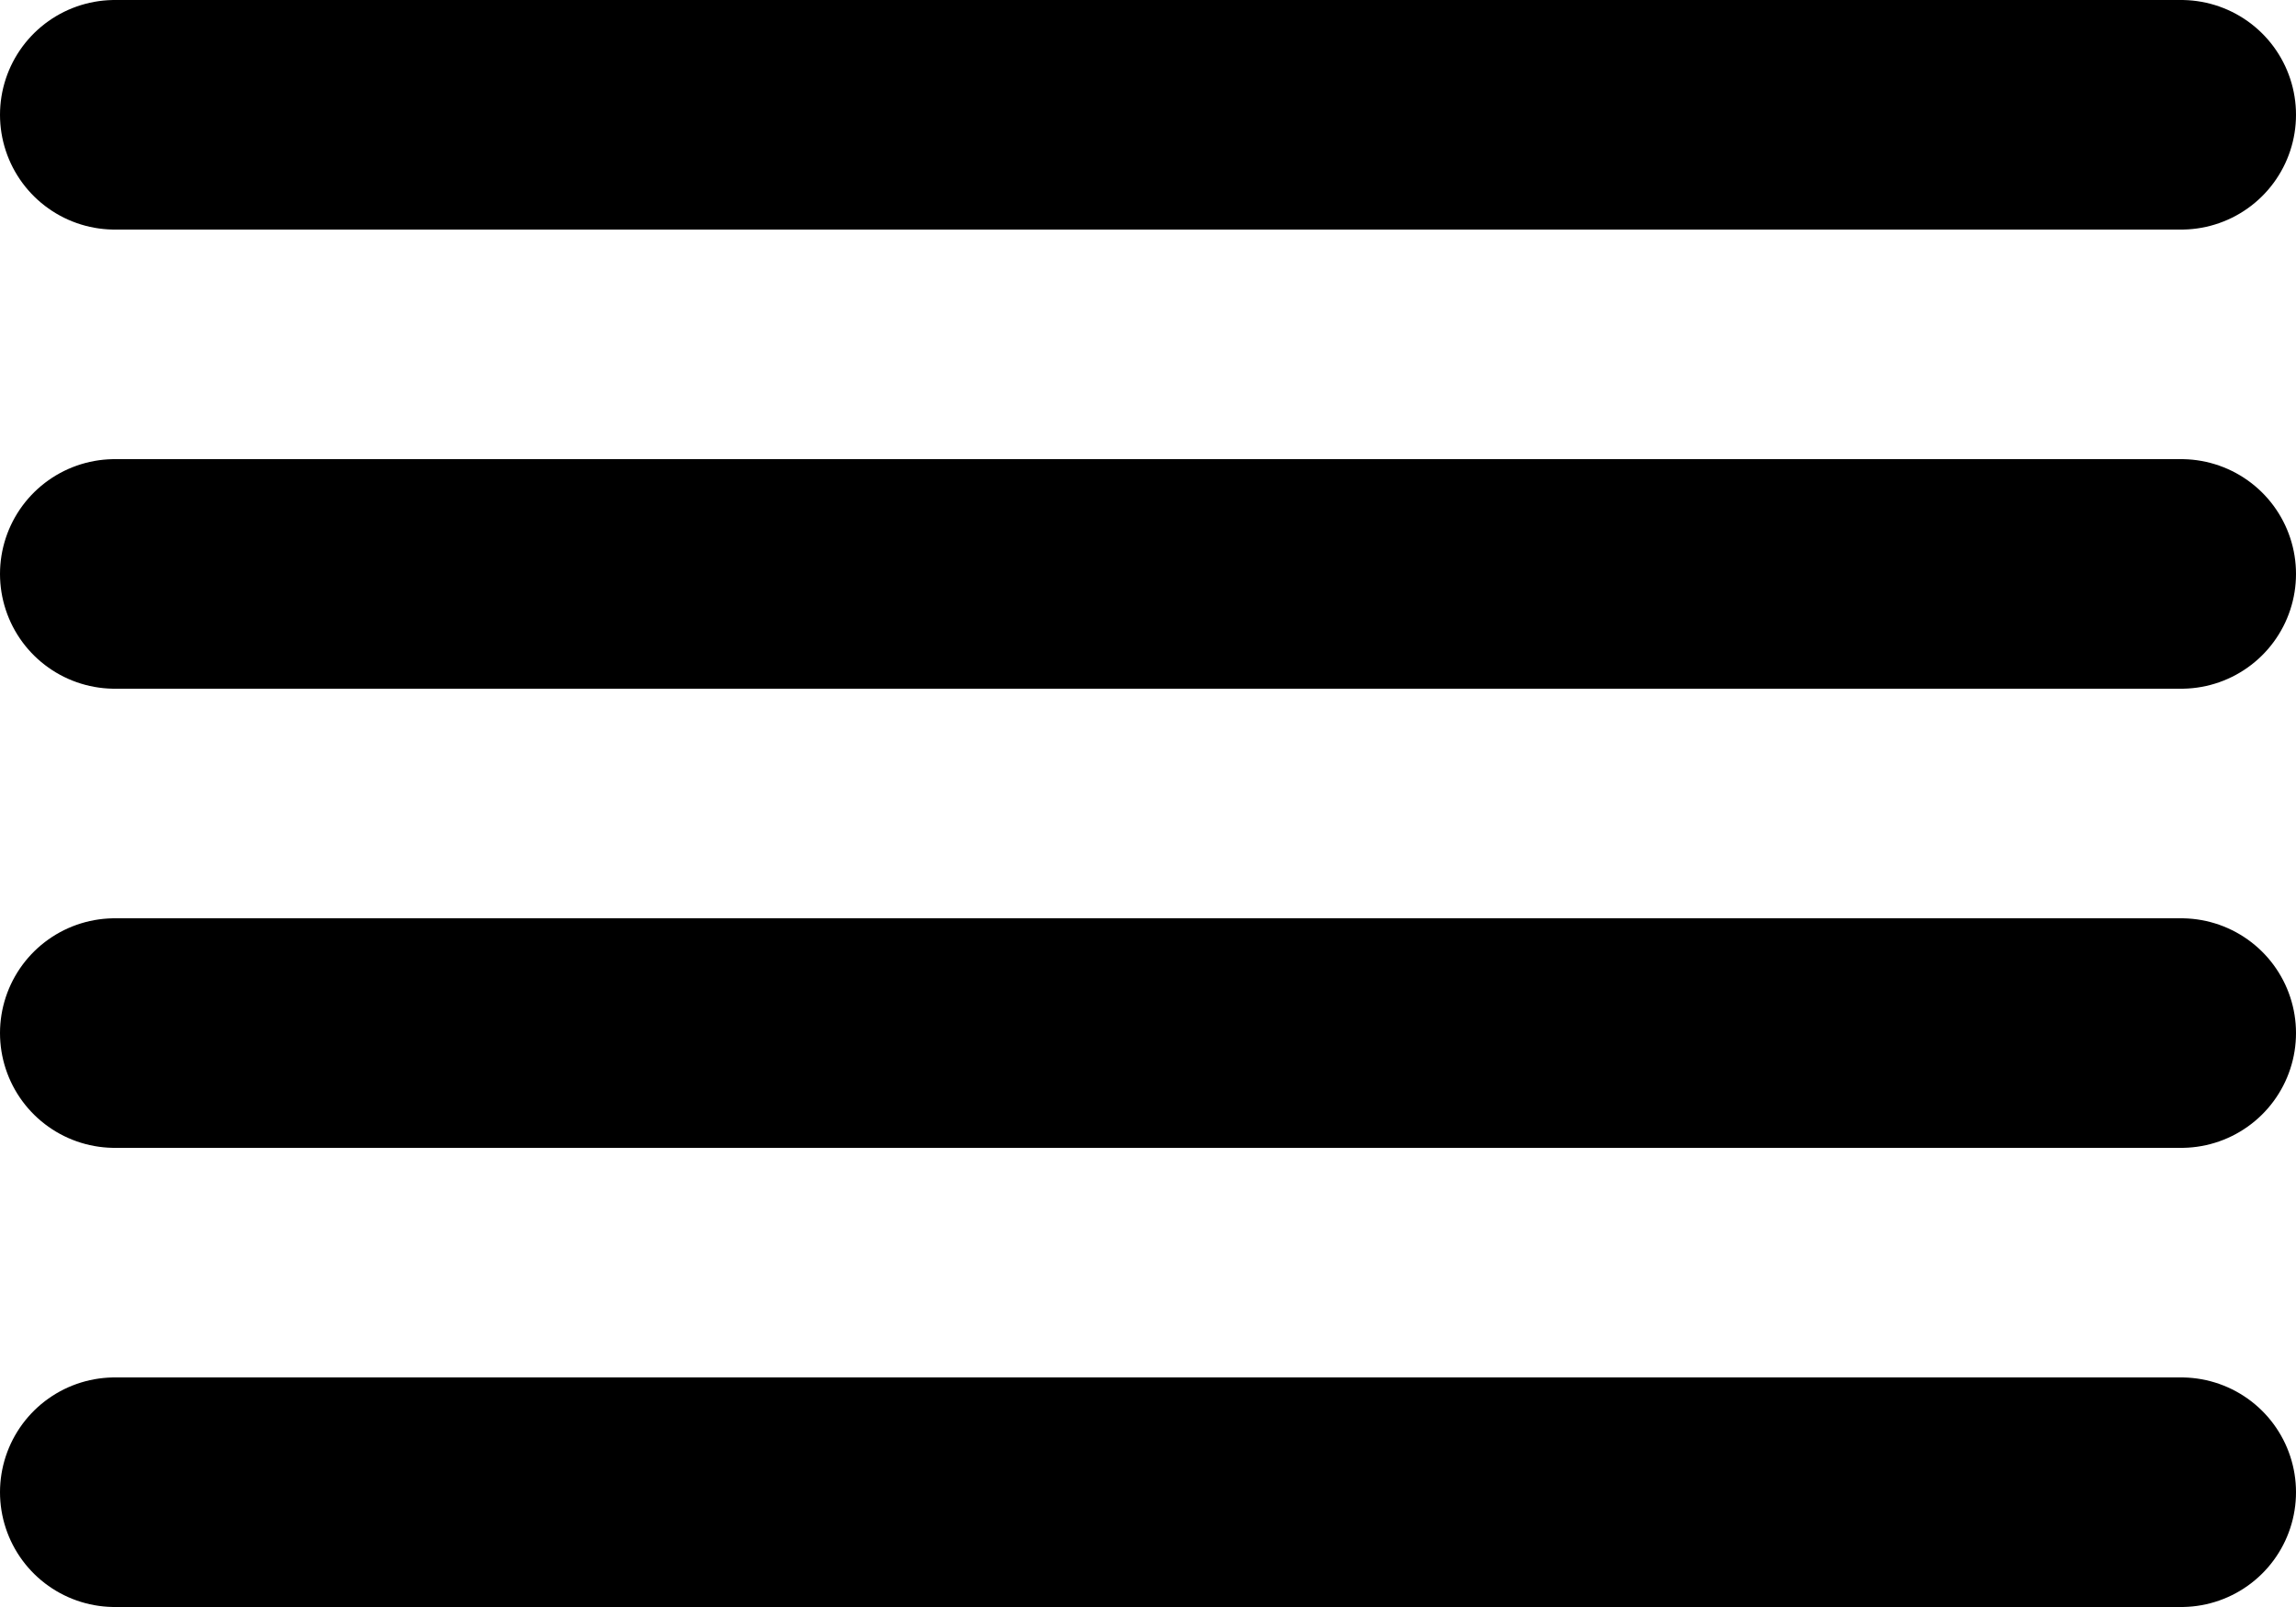
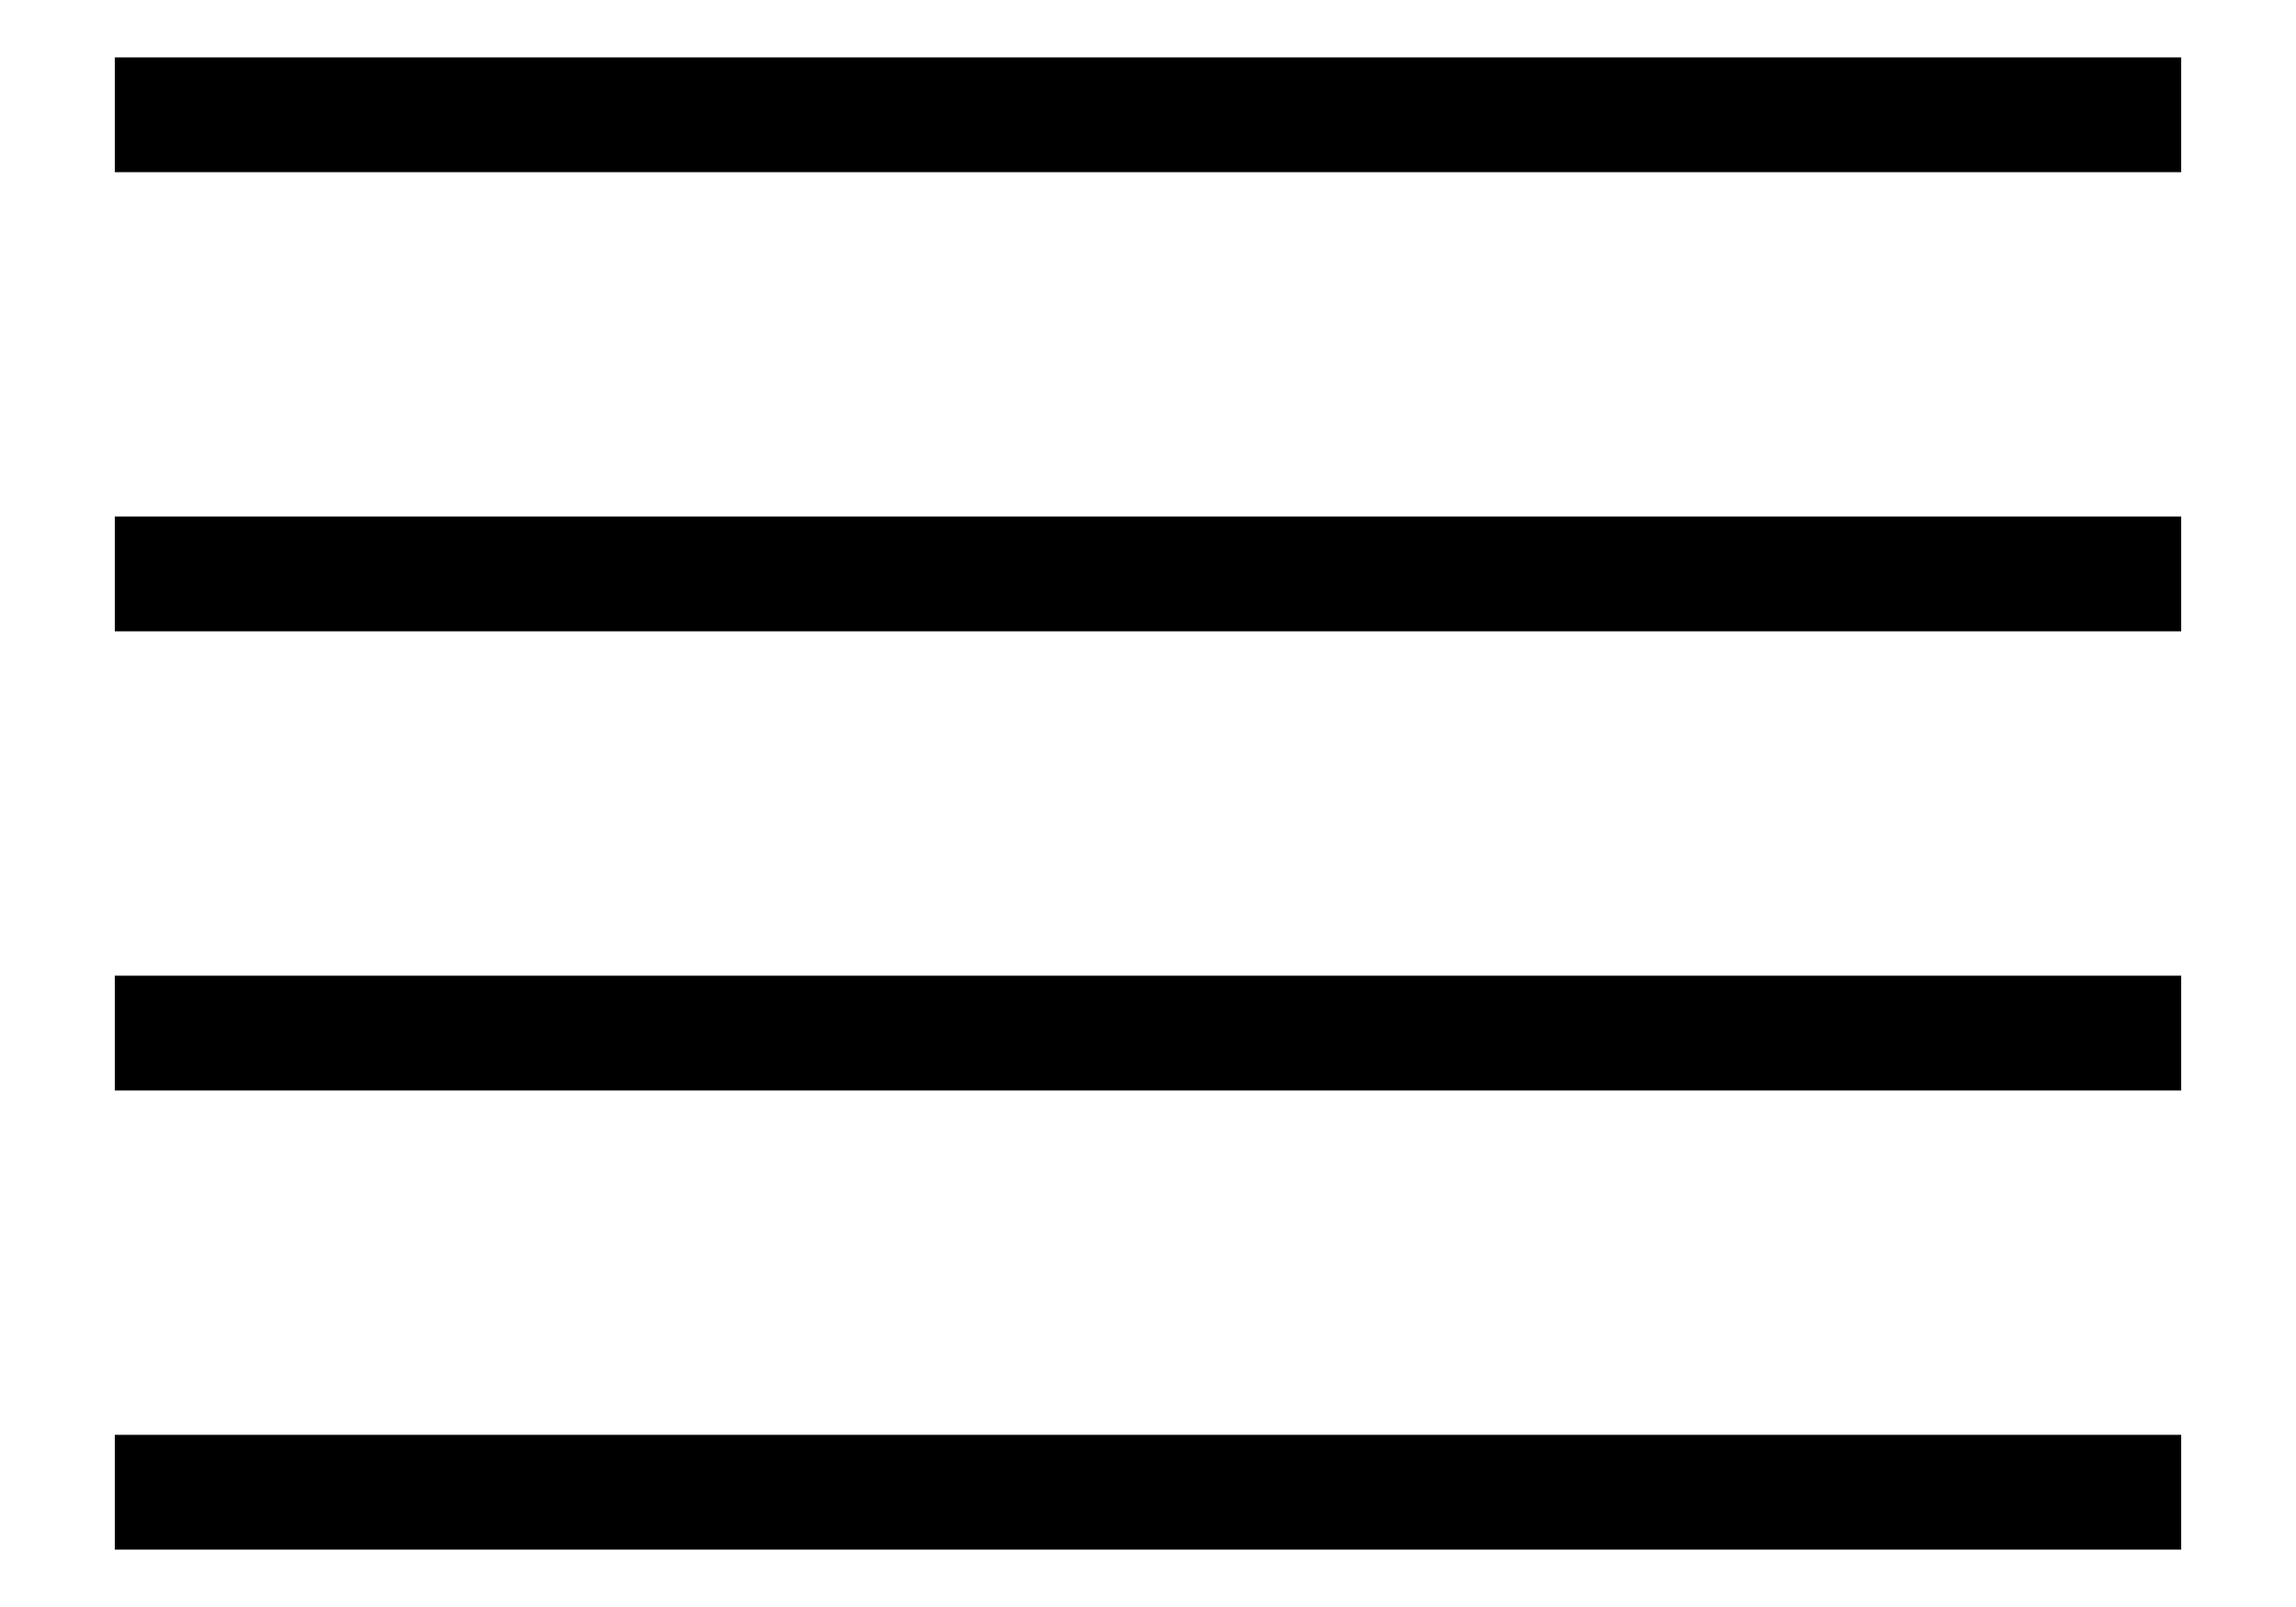
<svg xmlns="http://www.w3.org/2000/svg" width="20" height="14" viewBox="0 0 20 14" fill="none">
-   <path d="M19 5H1" stroke="currentColor" stroke-width="2" stroke-linecap="round" stroke-linejoin="round" />
-   <path d="M19 1H1" stroke="currentColor" stroke-width="2" stroke-linecap="round" stroke-linejoin="round" />
-   <path d="M19 9H1" stroke="currentColor" stroke-width="2" stroke-linecap="round" stroke-linejoin="round" />
-   <path d="M19 13H1" stroke="currentColor" stroke-width="2" stroke-linecap="round" stroke-linejoin="round" />
+   <path d="M19 5H1" stroke="currentColor" strokeWidth="2" strokeLinecap="round" strokeLinejoin="round" />
+   <path d="M19 1H1" stroke="currentColor" strokeWidth="2" strokeLinecap="round" strokeLinejoin="round" />
+   <path d="M19 9H1" stroke="currentColor" strokeWidth="2" strokeLinecap="round" strokeLinejoin="round" />
+   <path d="M19 13H1" stroke="currentColor" strokeWidth="2" strokeLinecap="round" strokeLinejoin="round" />
</svg>
